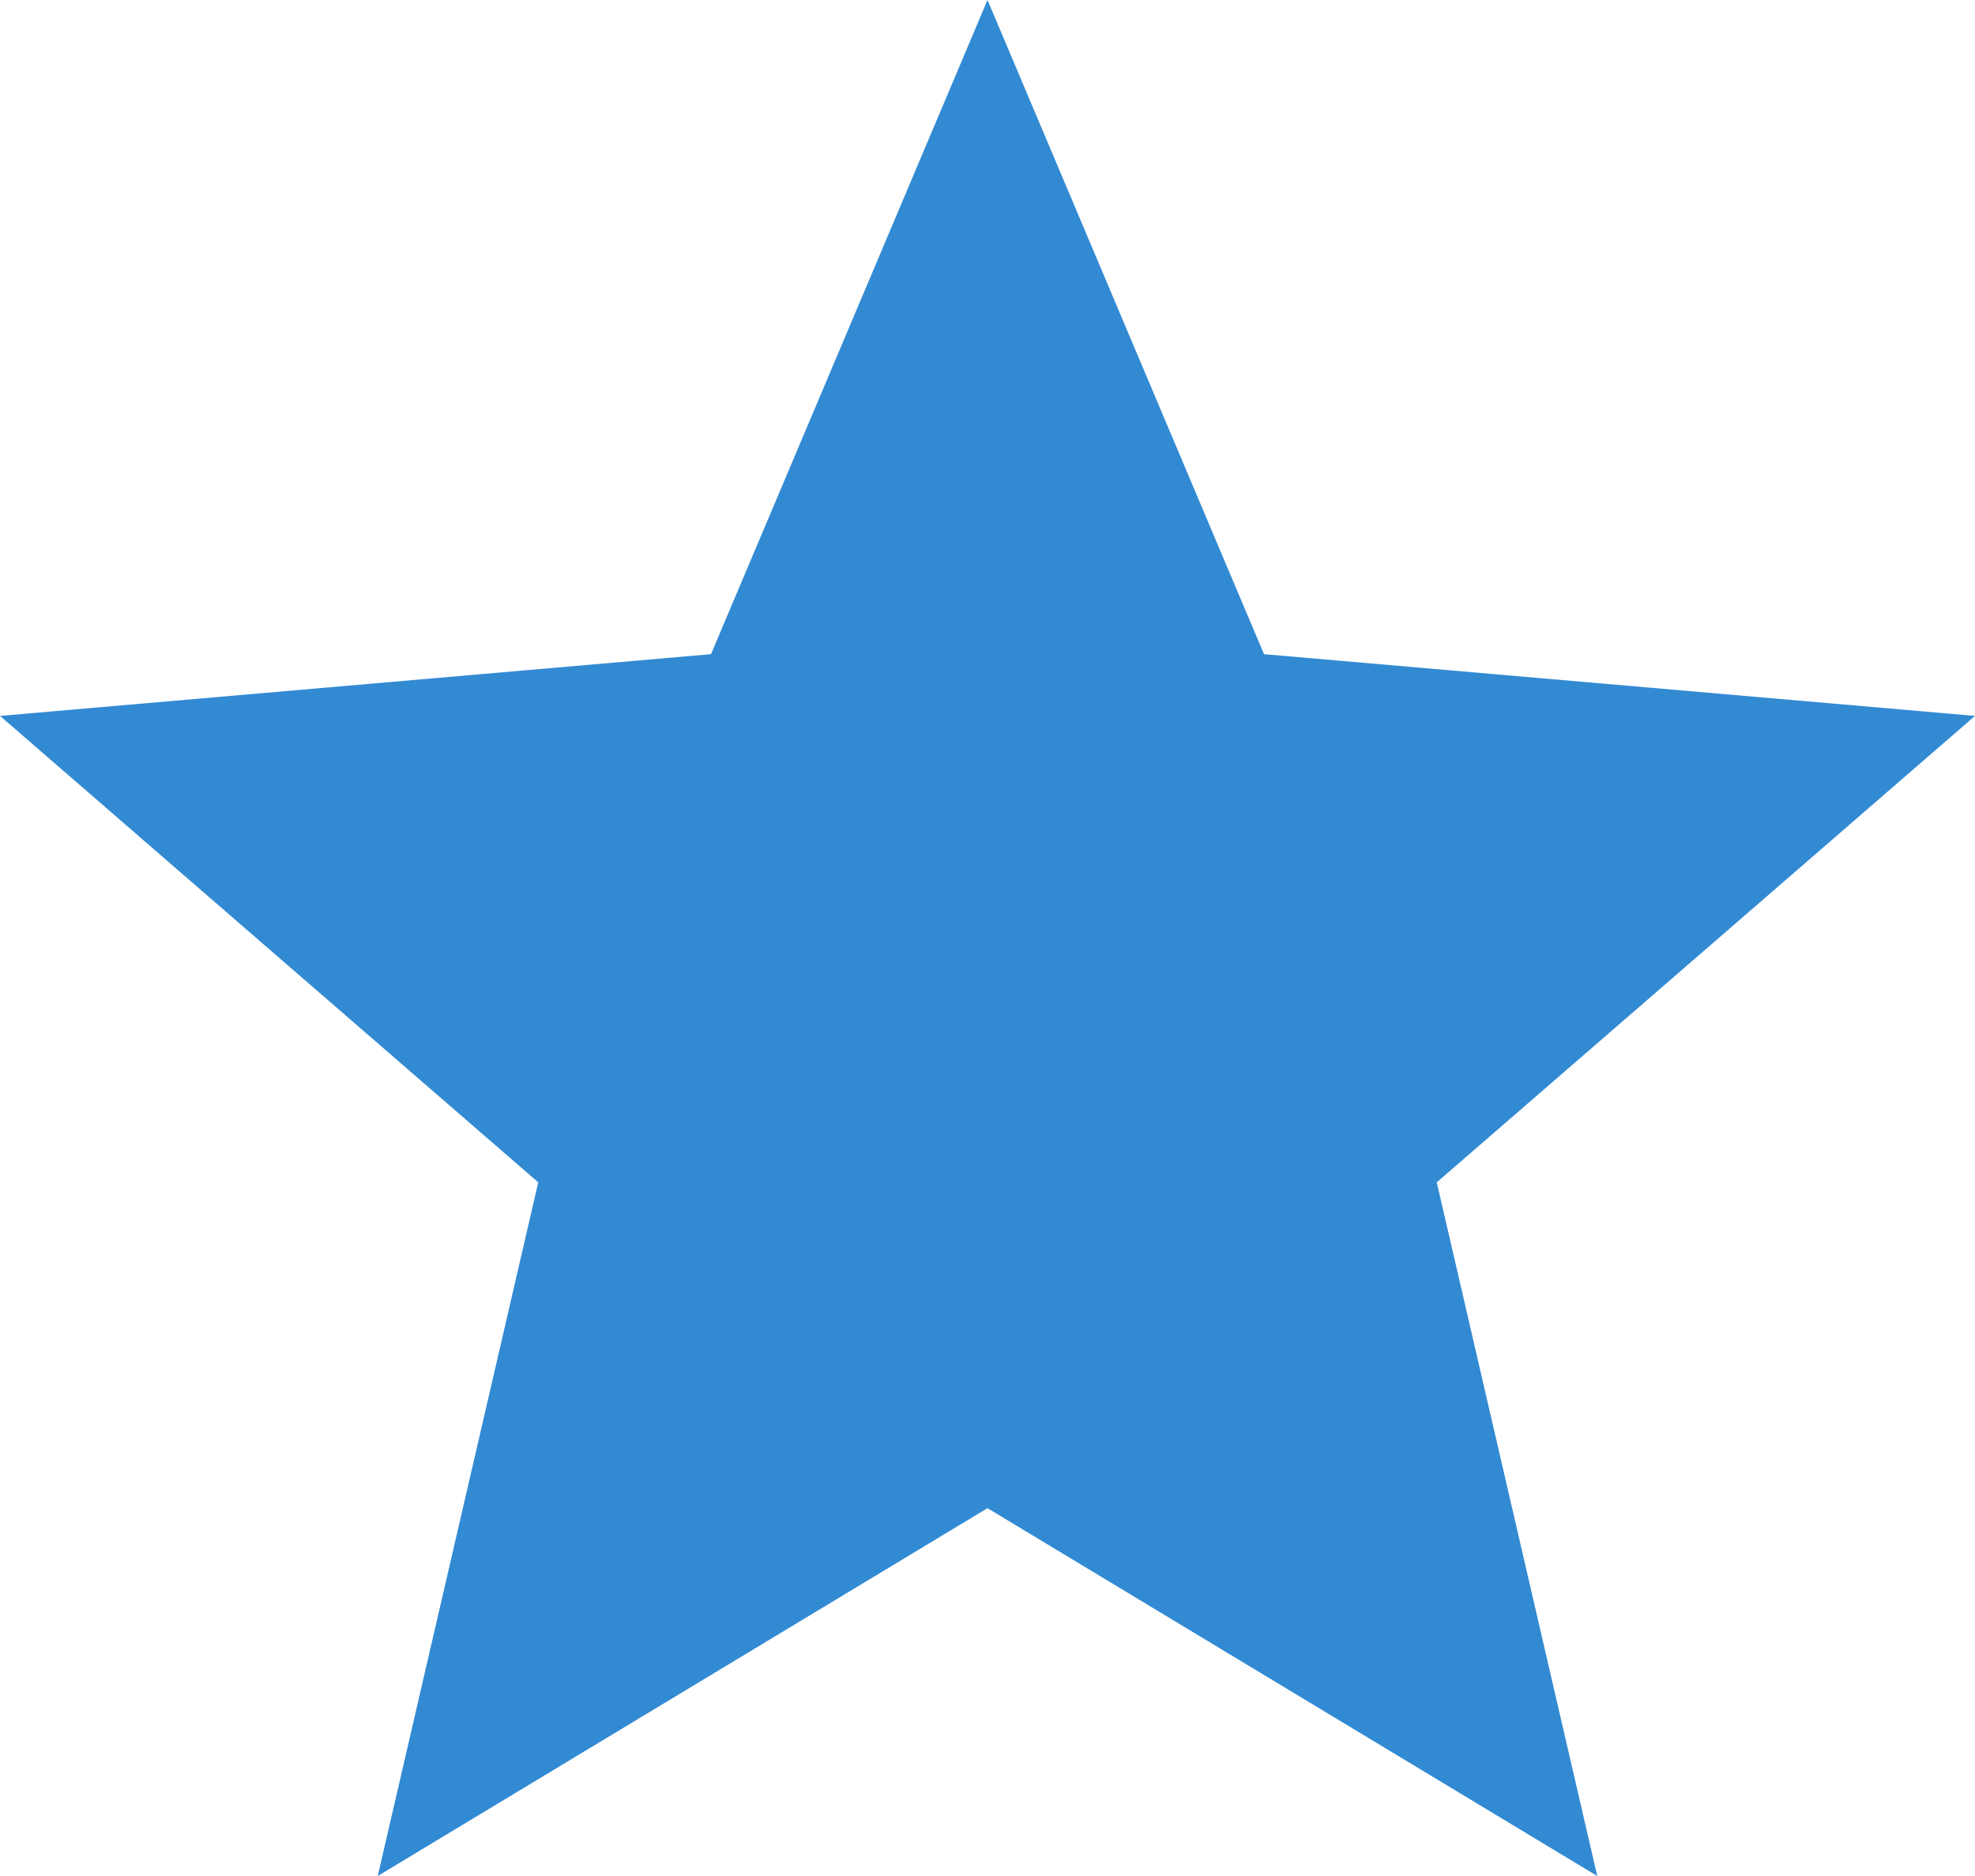
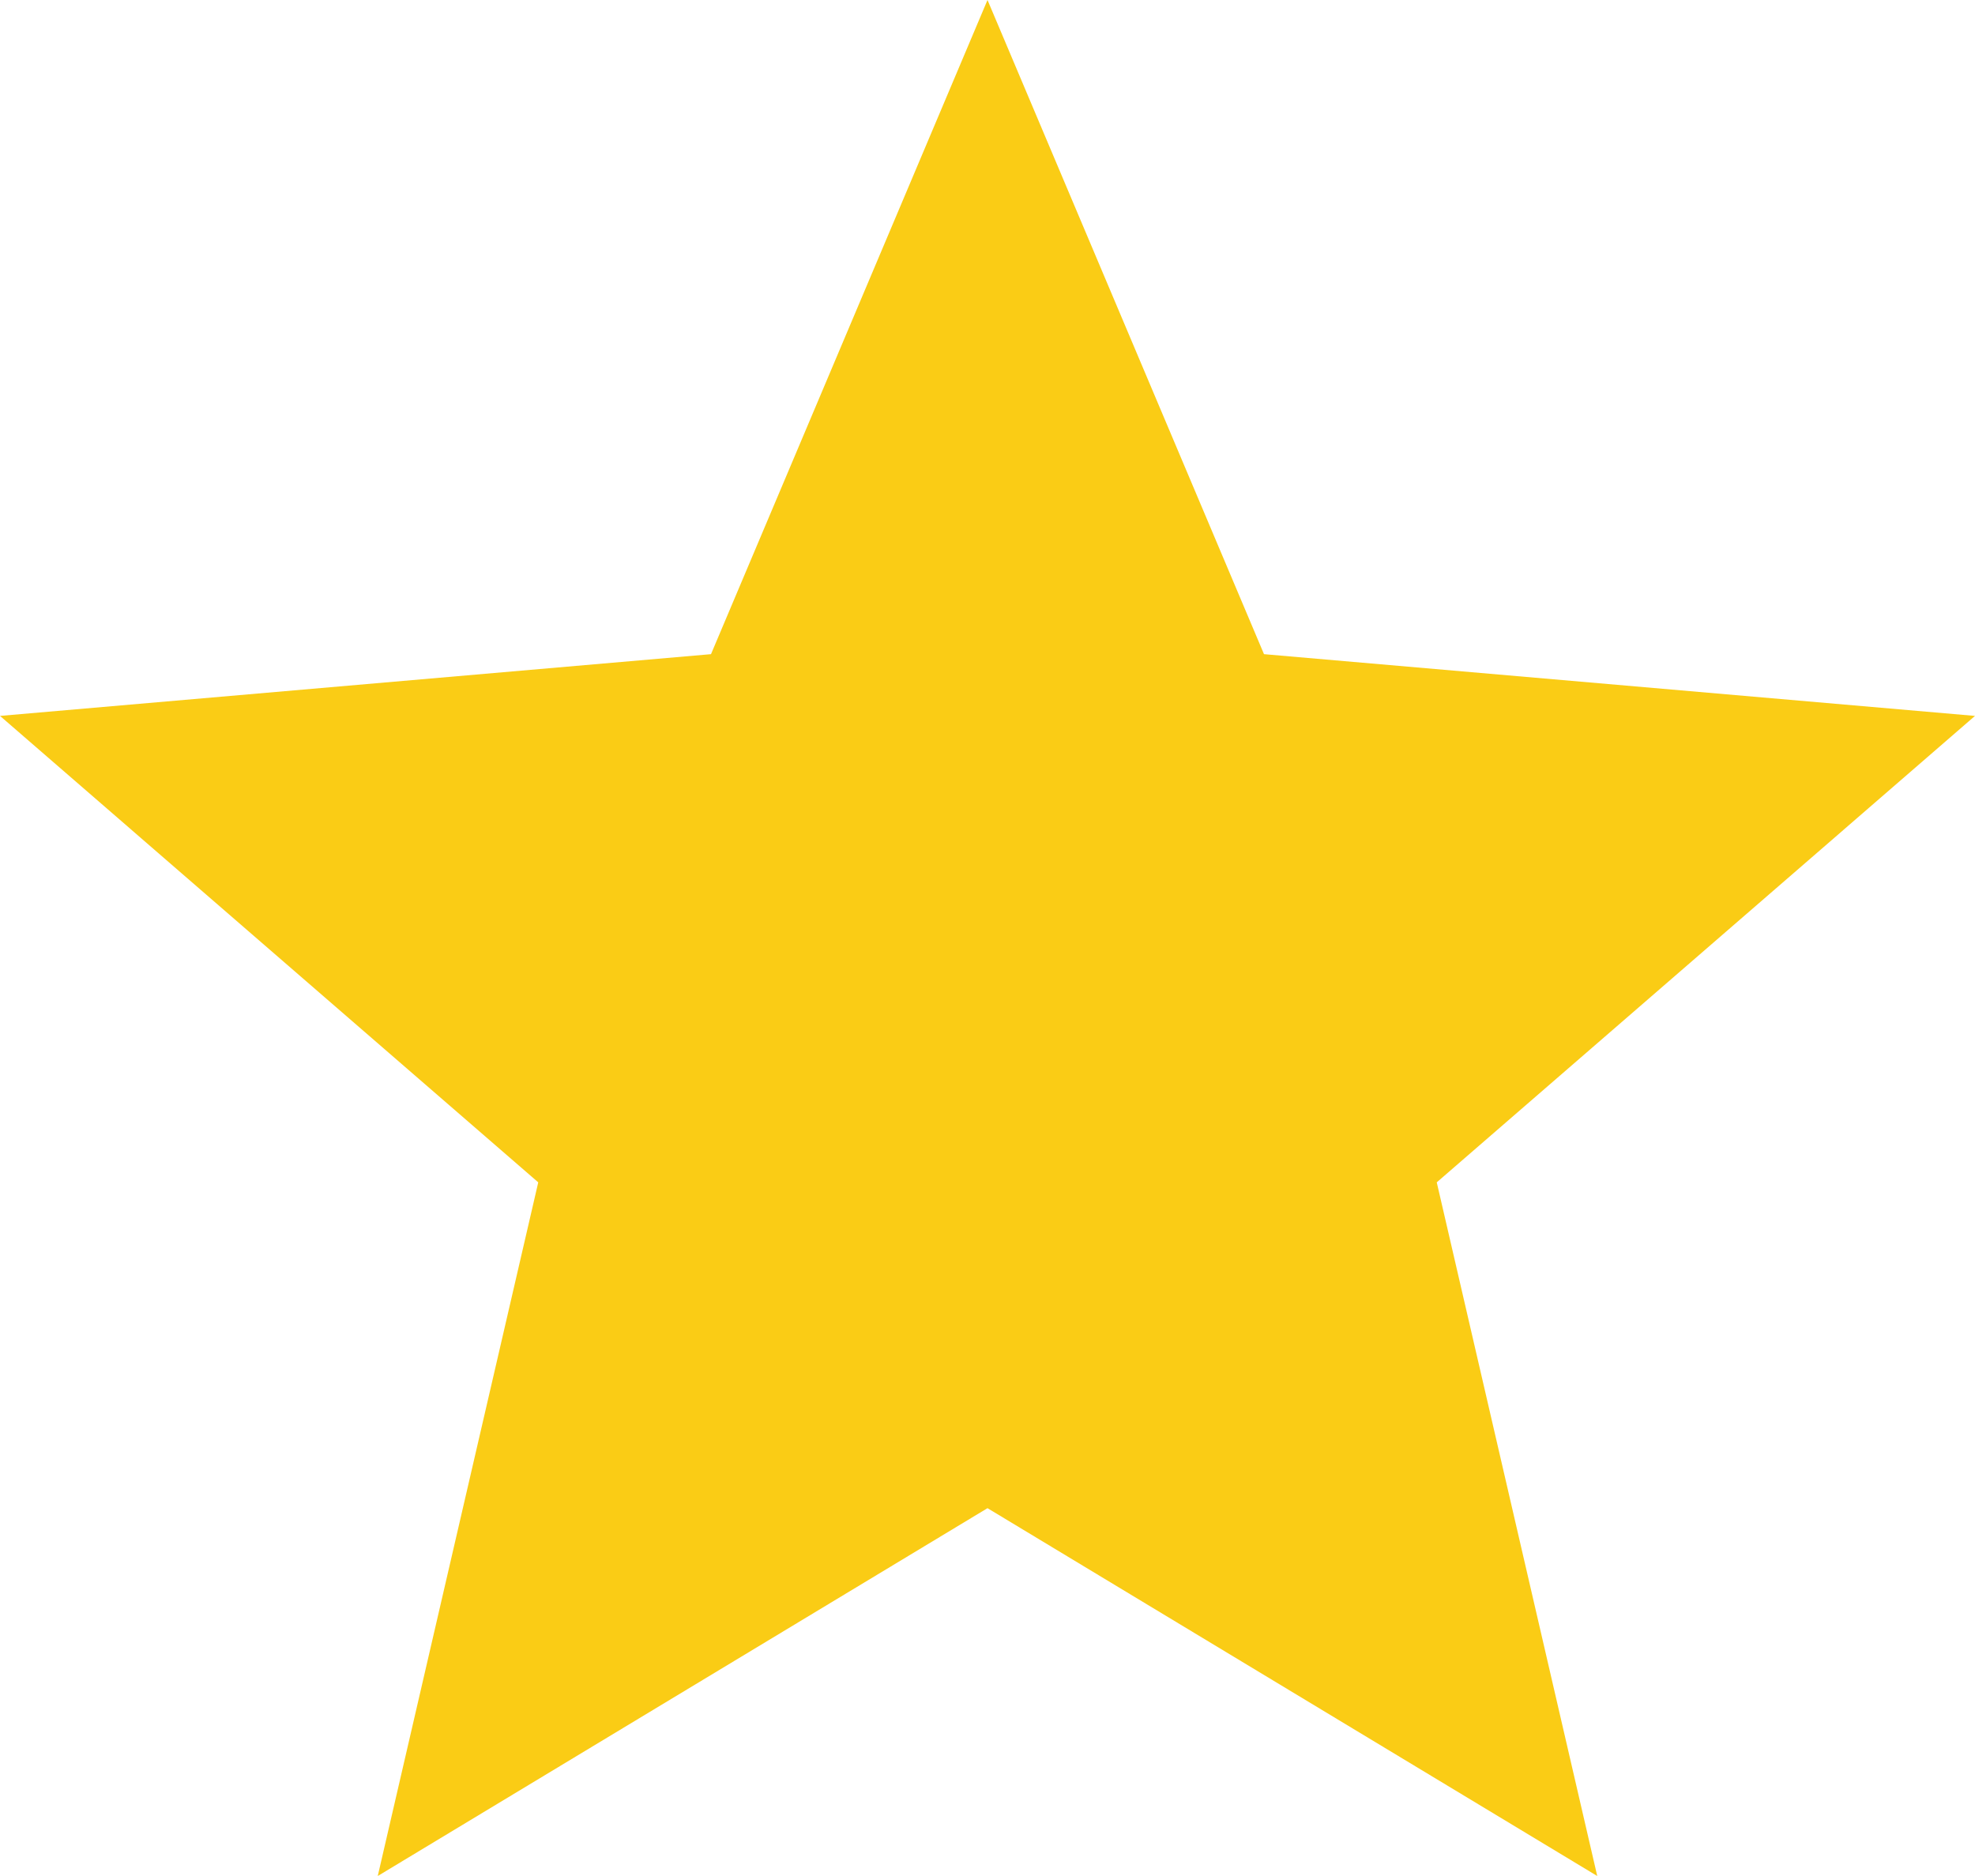
<svg xmlns="http://www.w3.org/2000/svg" preserveAspectRatio="none" overflow="visible" style="display: block;" width="15" height="14.25" viewBox="0 0 15 14.25" fill="none">
  <g id="Container">
-     <path id="Icon" d="M2.869 14.25L4.088 8.981L0 5.438L5.4 4.969L7.5 0L9.6 4.969L15 5.438L10.912 8.981L12.131 14.25L7.5 11.456L2.869 14.25V14.25" fill="#328AD3" />
+     <path id="Icon" d="M2.869 14.25L4.088 8.981L0 5.438L5.4 4.969L7.5 0L9.6 4.969L15 5.438L10.912 8.981L12.131 14.25L7.5 11.456L2.869 14.25V14.25" fill="#FACC15" />
  </g>
</svg>
